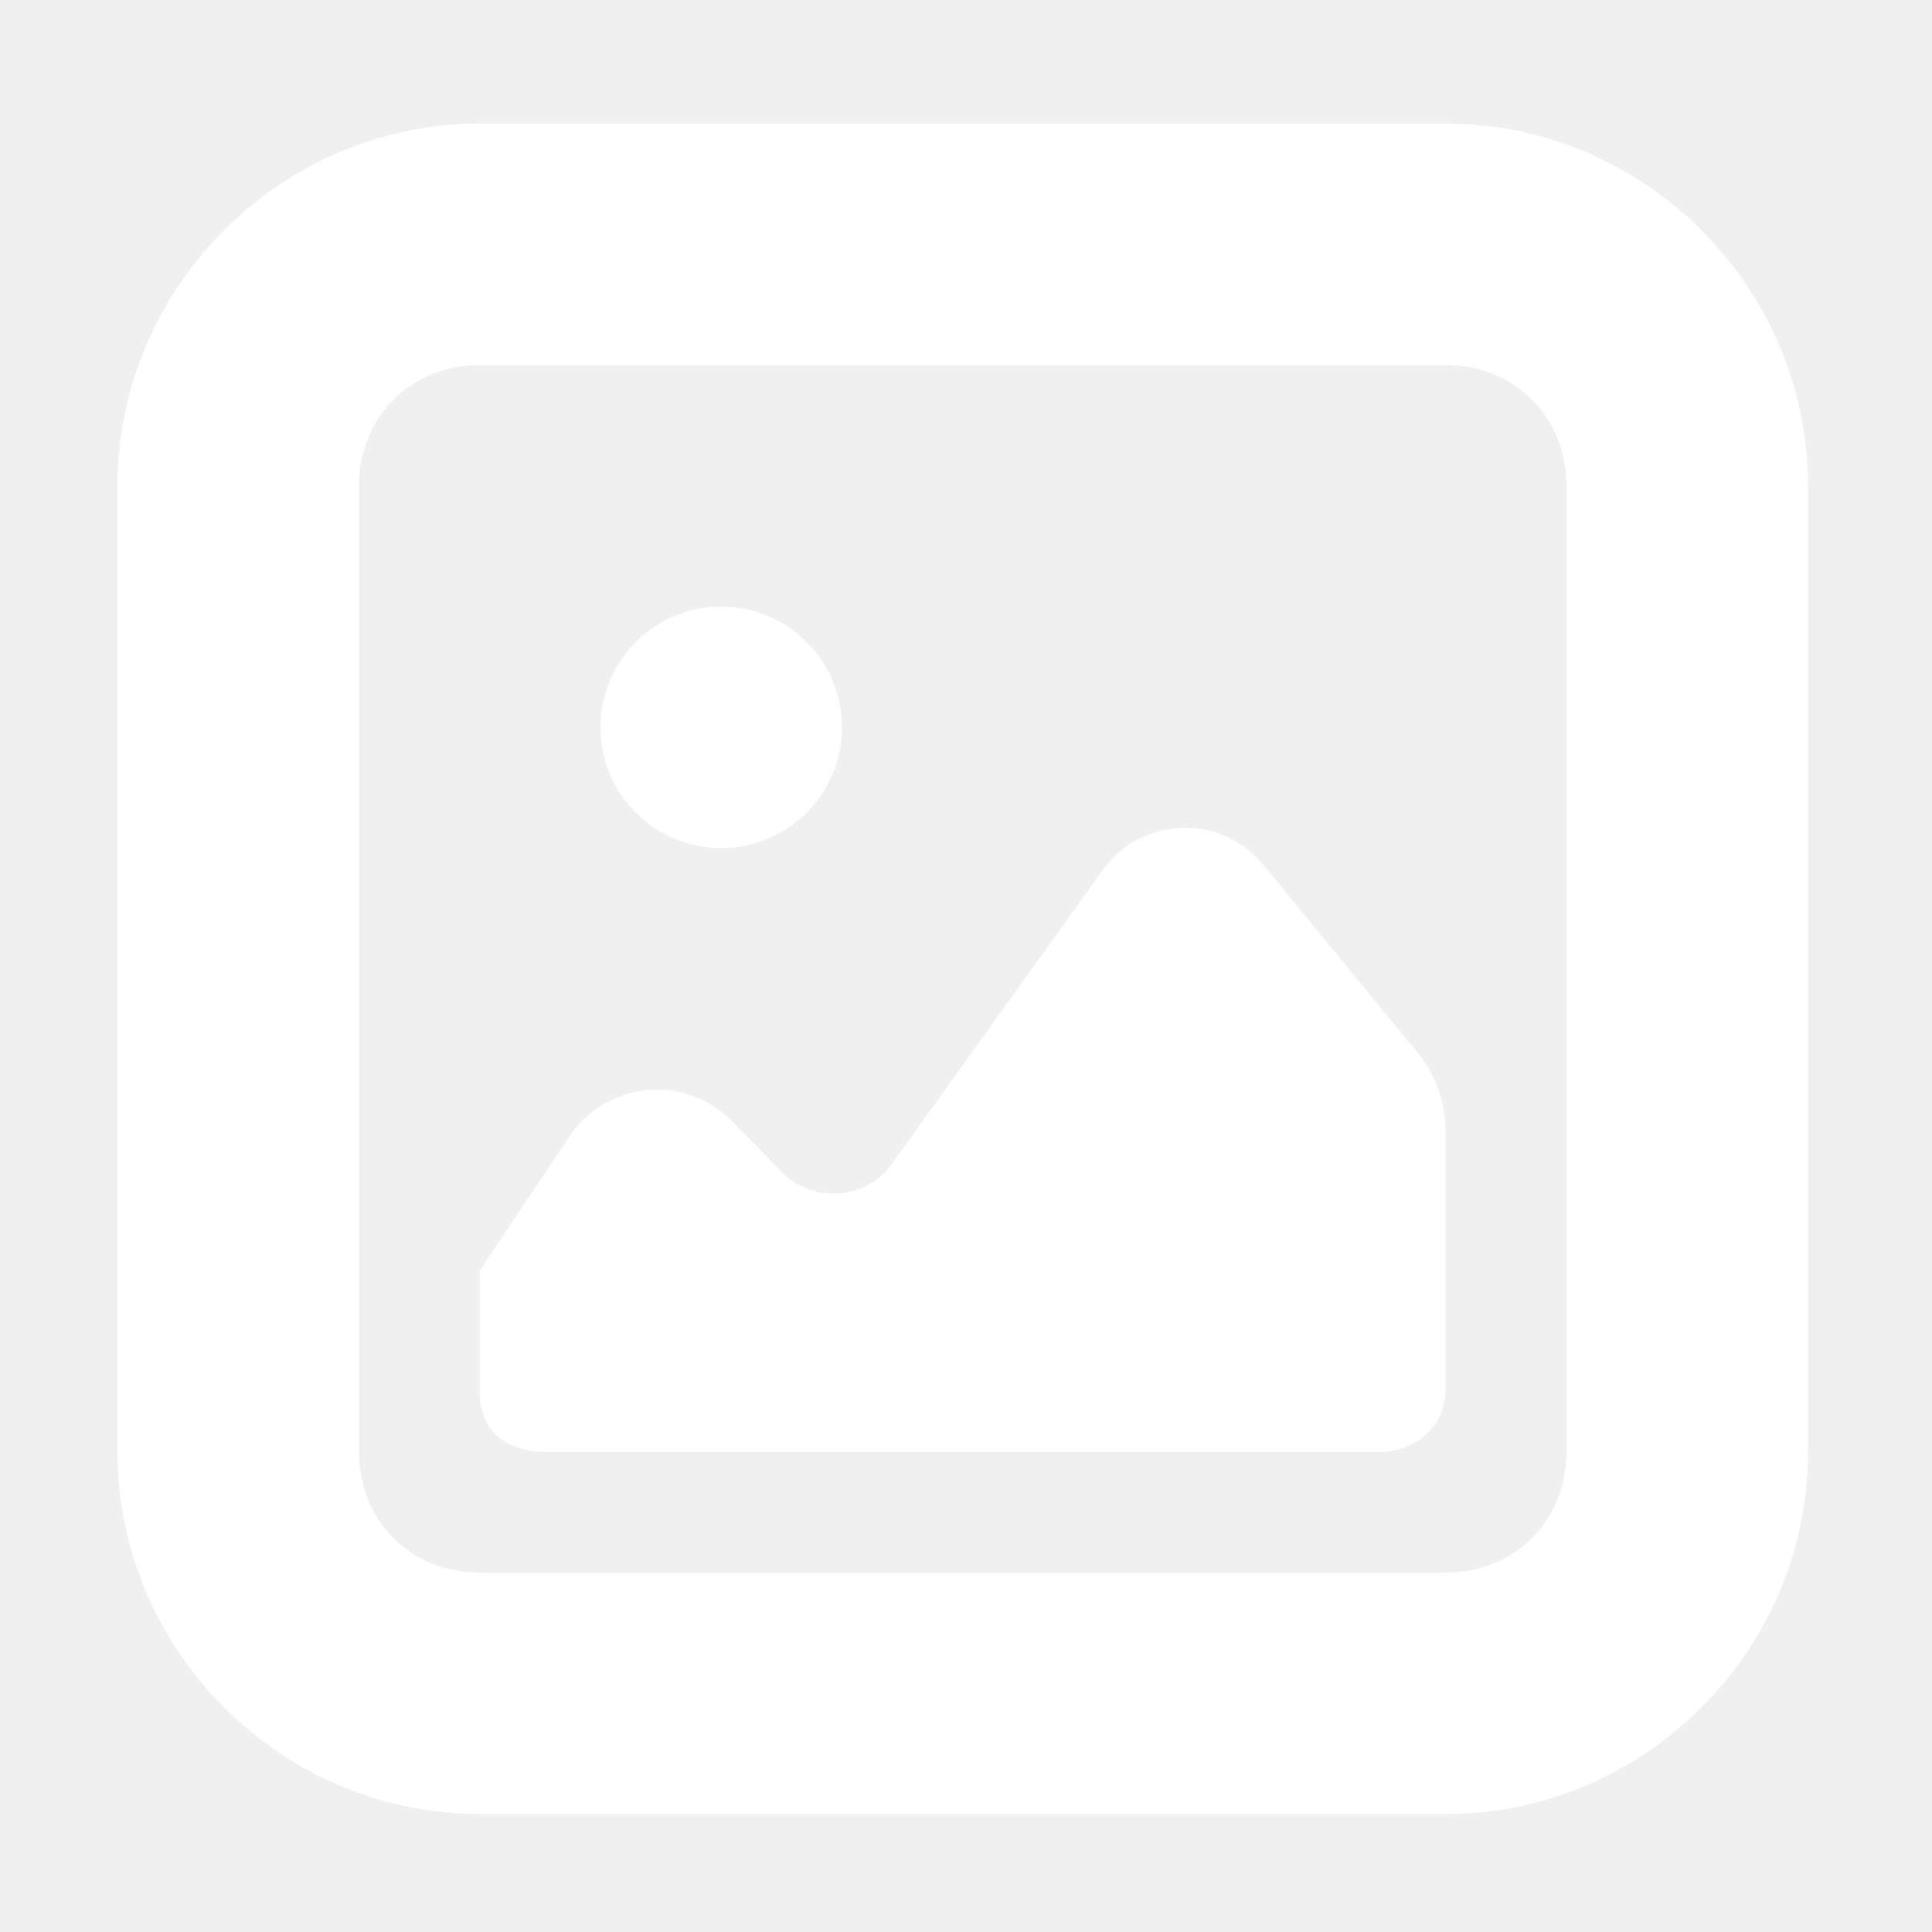
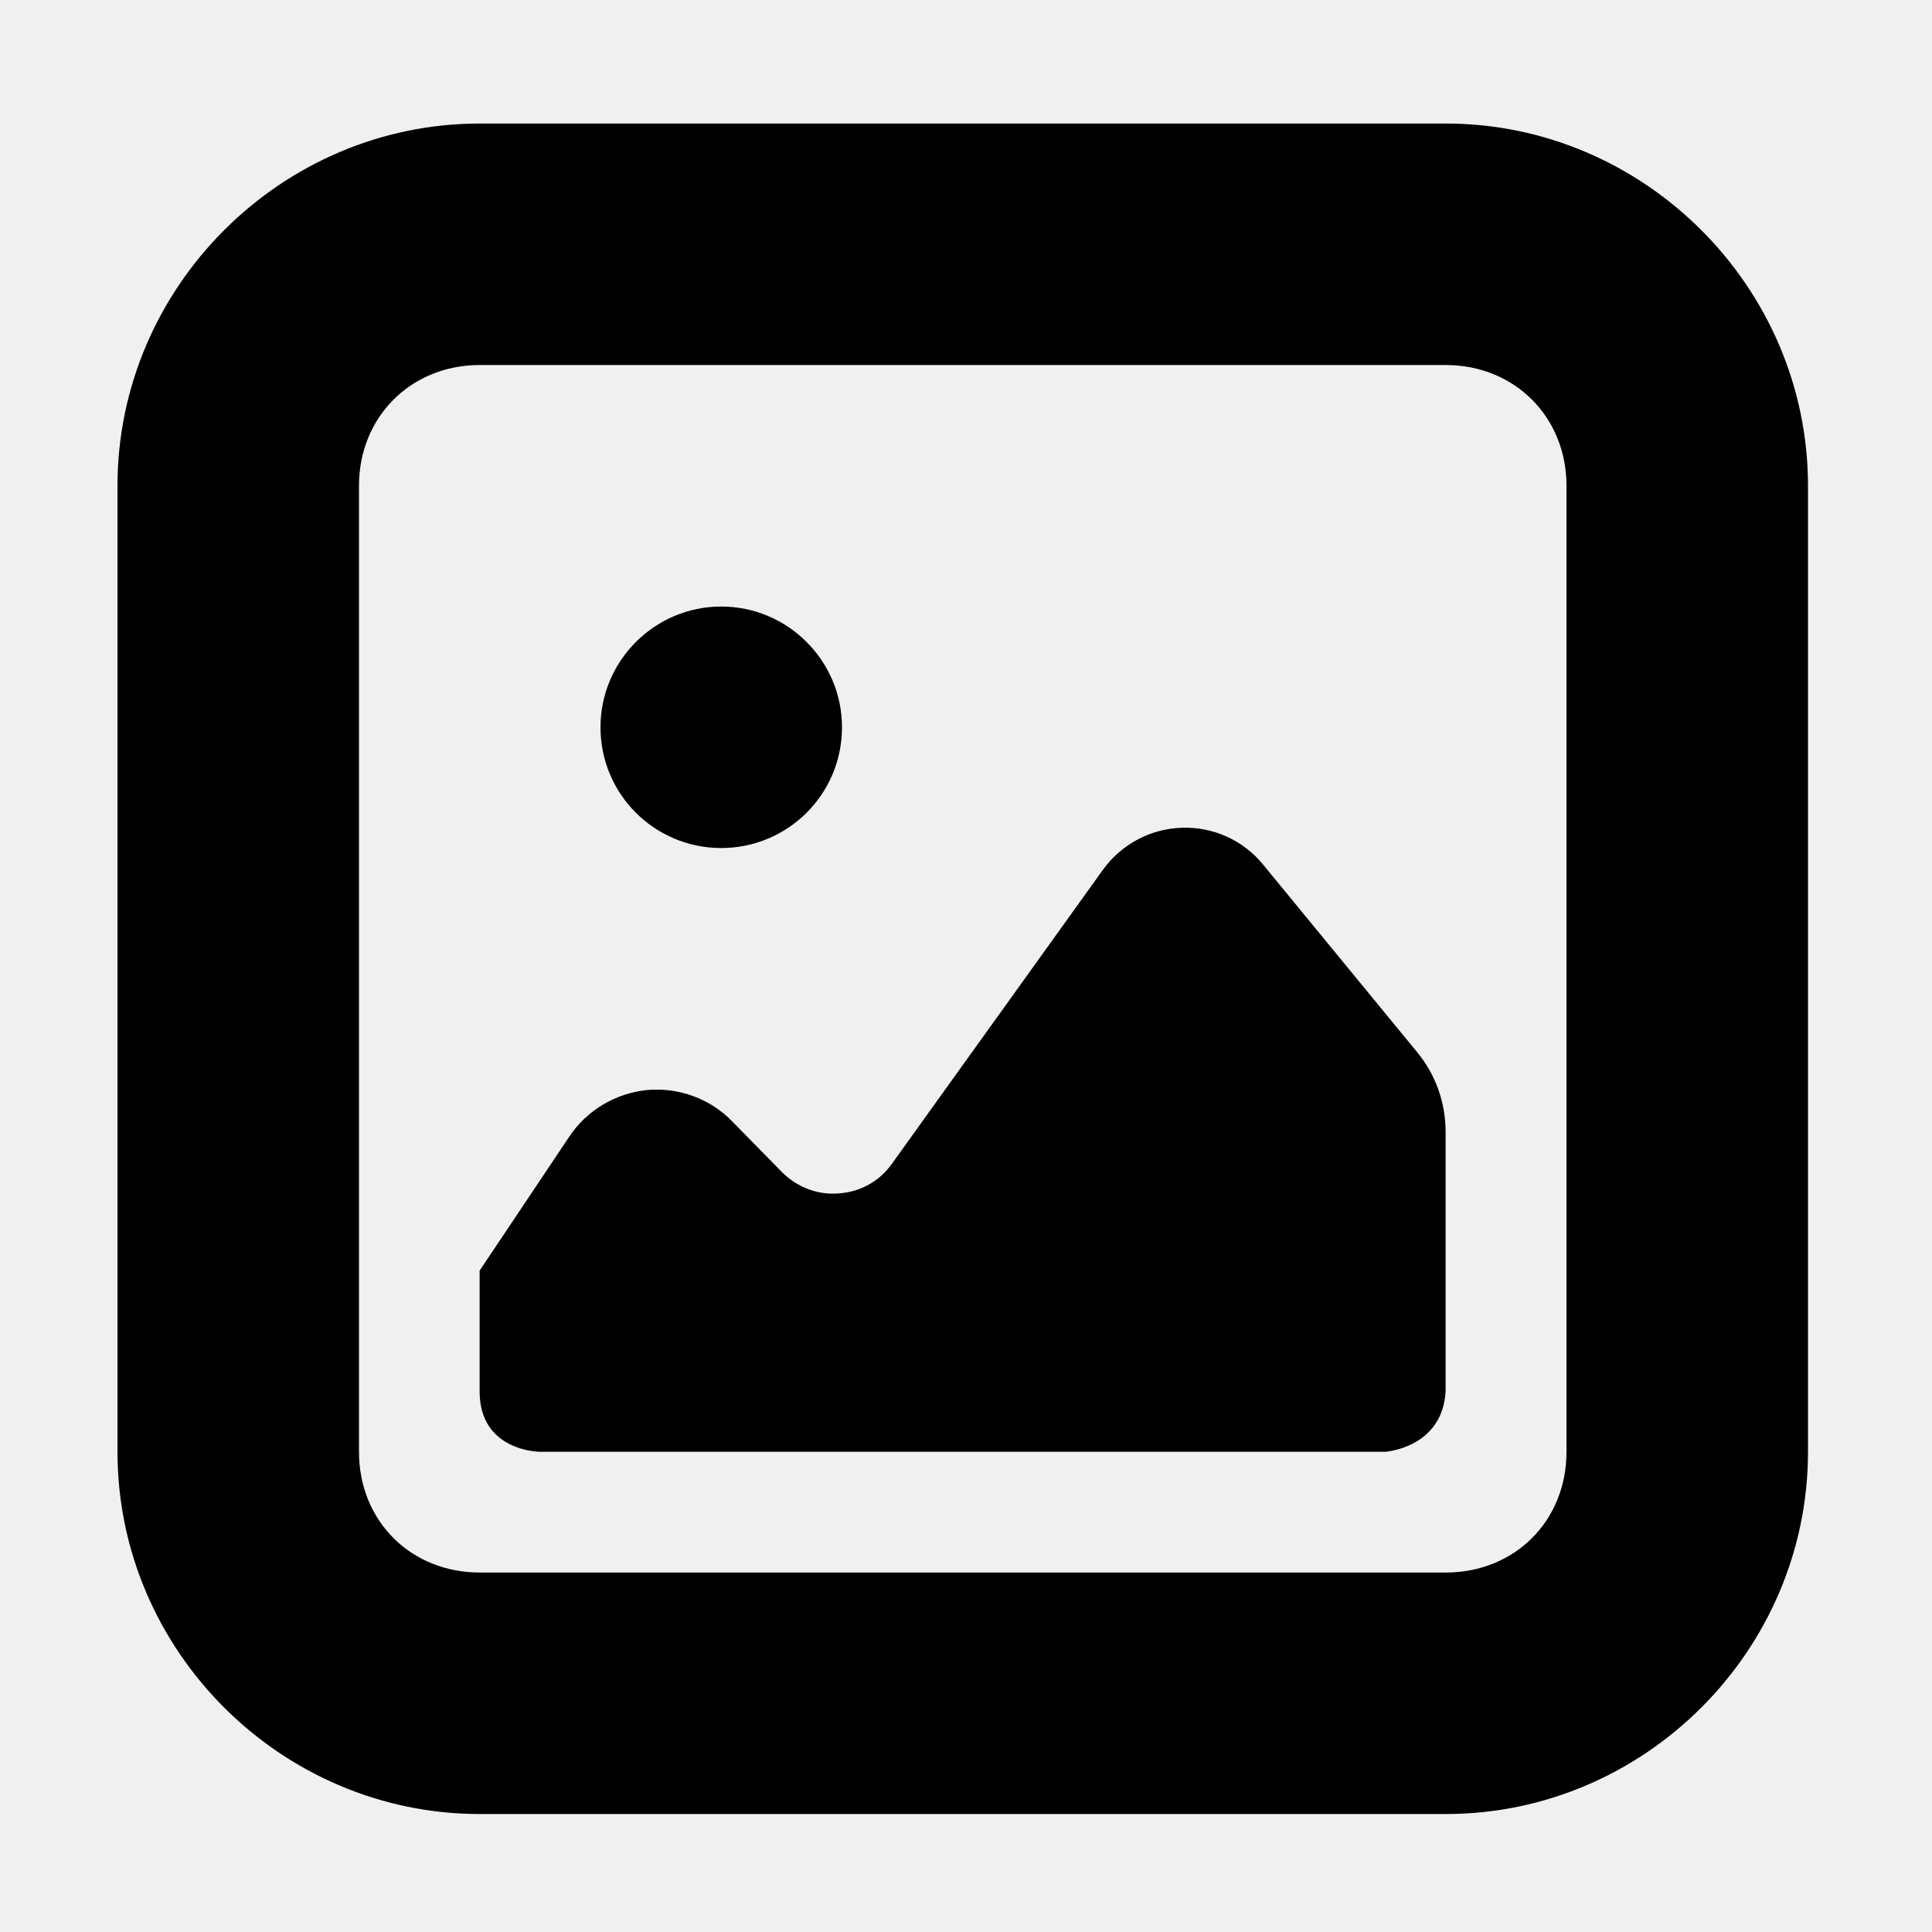
- <svg xmlns="http://www.w3.org/2000/svg" fill="#FFFFFF" height="16px" viewBox="0 0 16 16" width="16px">
+ <svg xmlns="http://www.w3.org/2000/svg" height="16px" viewBox="0 0 16 16" width="16px">
  <path d="m 5.973 5.023 c -0.551 0 -1 0.449 -1 1 c 0 0.555 0.449 1 1 1 c 0.551 0 1 -0.445 1 -1 c 0 -0.551 -0.449 -1 -1 -1 z m 3.164 2.176 l -1.75 2.438 c -0.102 0.145 -0.262 0.234 -0.438 0.246 c -0.176 0.016 -0.348 -0.051 -0.473 -0.176 l -0.41 -0.418 c -0.184 -0.191 -0.445 -0.285 -0.707 -0.262 c -0.262 0.027 -0.5 0.168 -0.645 0.387 l -0.742 1.109 v 1 c 0 0.5 0.5 0.5 0.5 0.5 h 7 s 0.473 -0.031 0.5 -0.5 v -2.148 c 0 -0.242 -0.082 -0.477 -0.238 -0.664 l -1.277 -1.555 c -0.164 -0.199 -0.41 -0.309 -0.668 -0.301 c -0.262 0.008 -0.5 0.137 -0.652 0.344 z m 0 0" />
  <path d="m 3.973 1.023 c -1.645 0 -3 1.355 -3 3 v 8 c 0 1.648 1.355 3 3 3 h 8 c 1.645 0 3 -1.352 3 -3 v -8 c 0 -1.645 -1.355 -3 -3 -3 z m 0 2 h 8 c 0.57 0 1 0.43 1 1 v 8 c 0 0.574 -0.43 1 -1 1 h -8 c -0.57 0 -1 -0.426 -1 -1 v -8 c 0 -0.57 0.43 -1 1 -1 z m 0 0" />
</svg>
